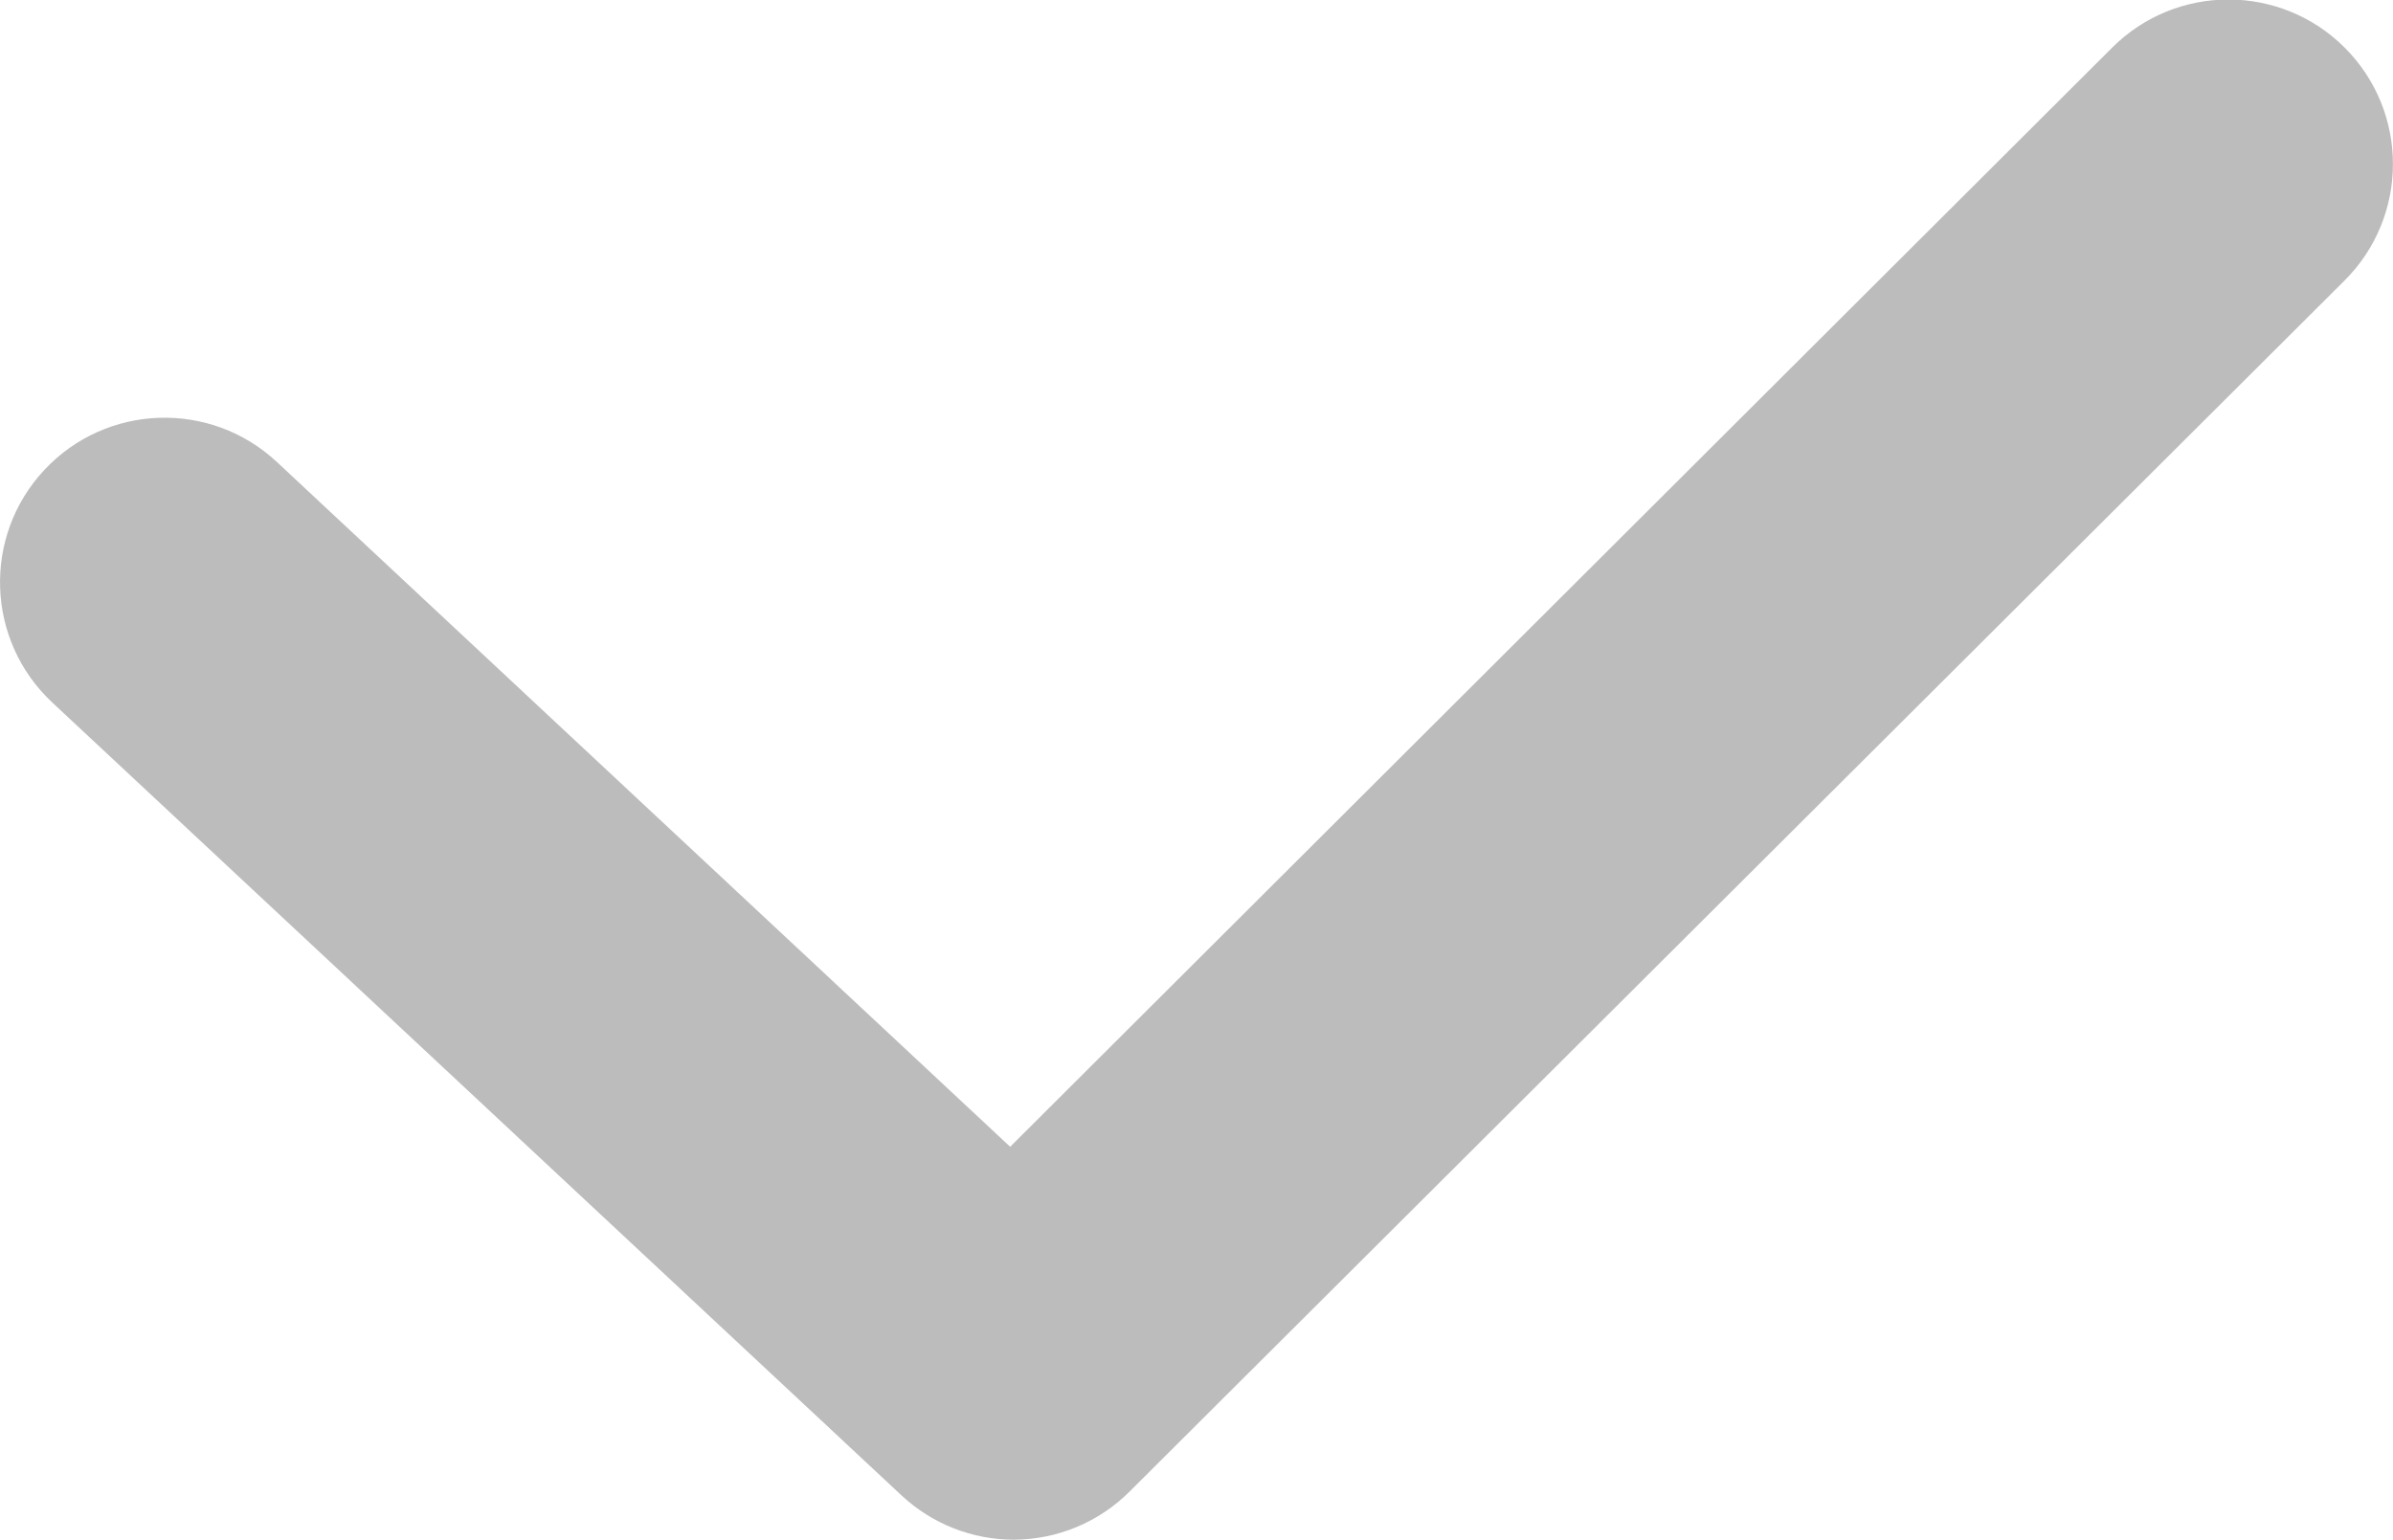
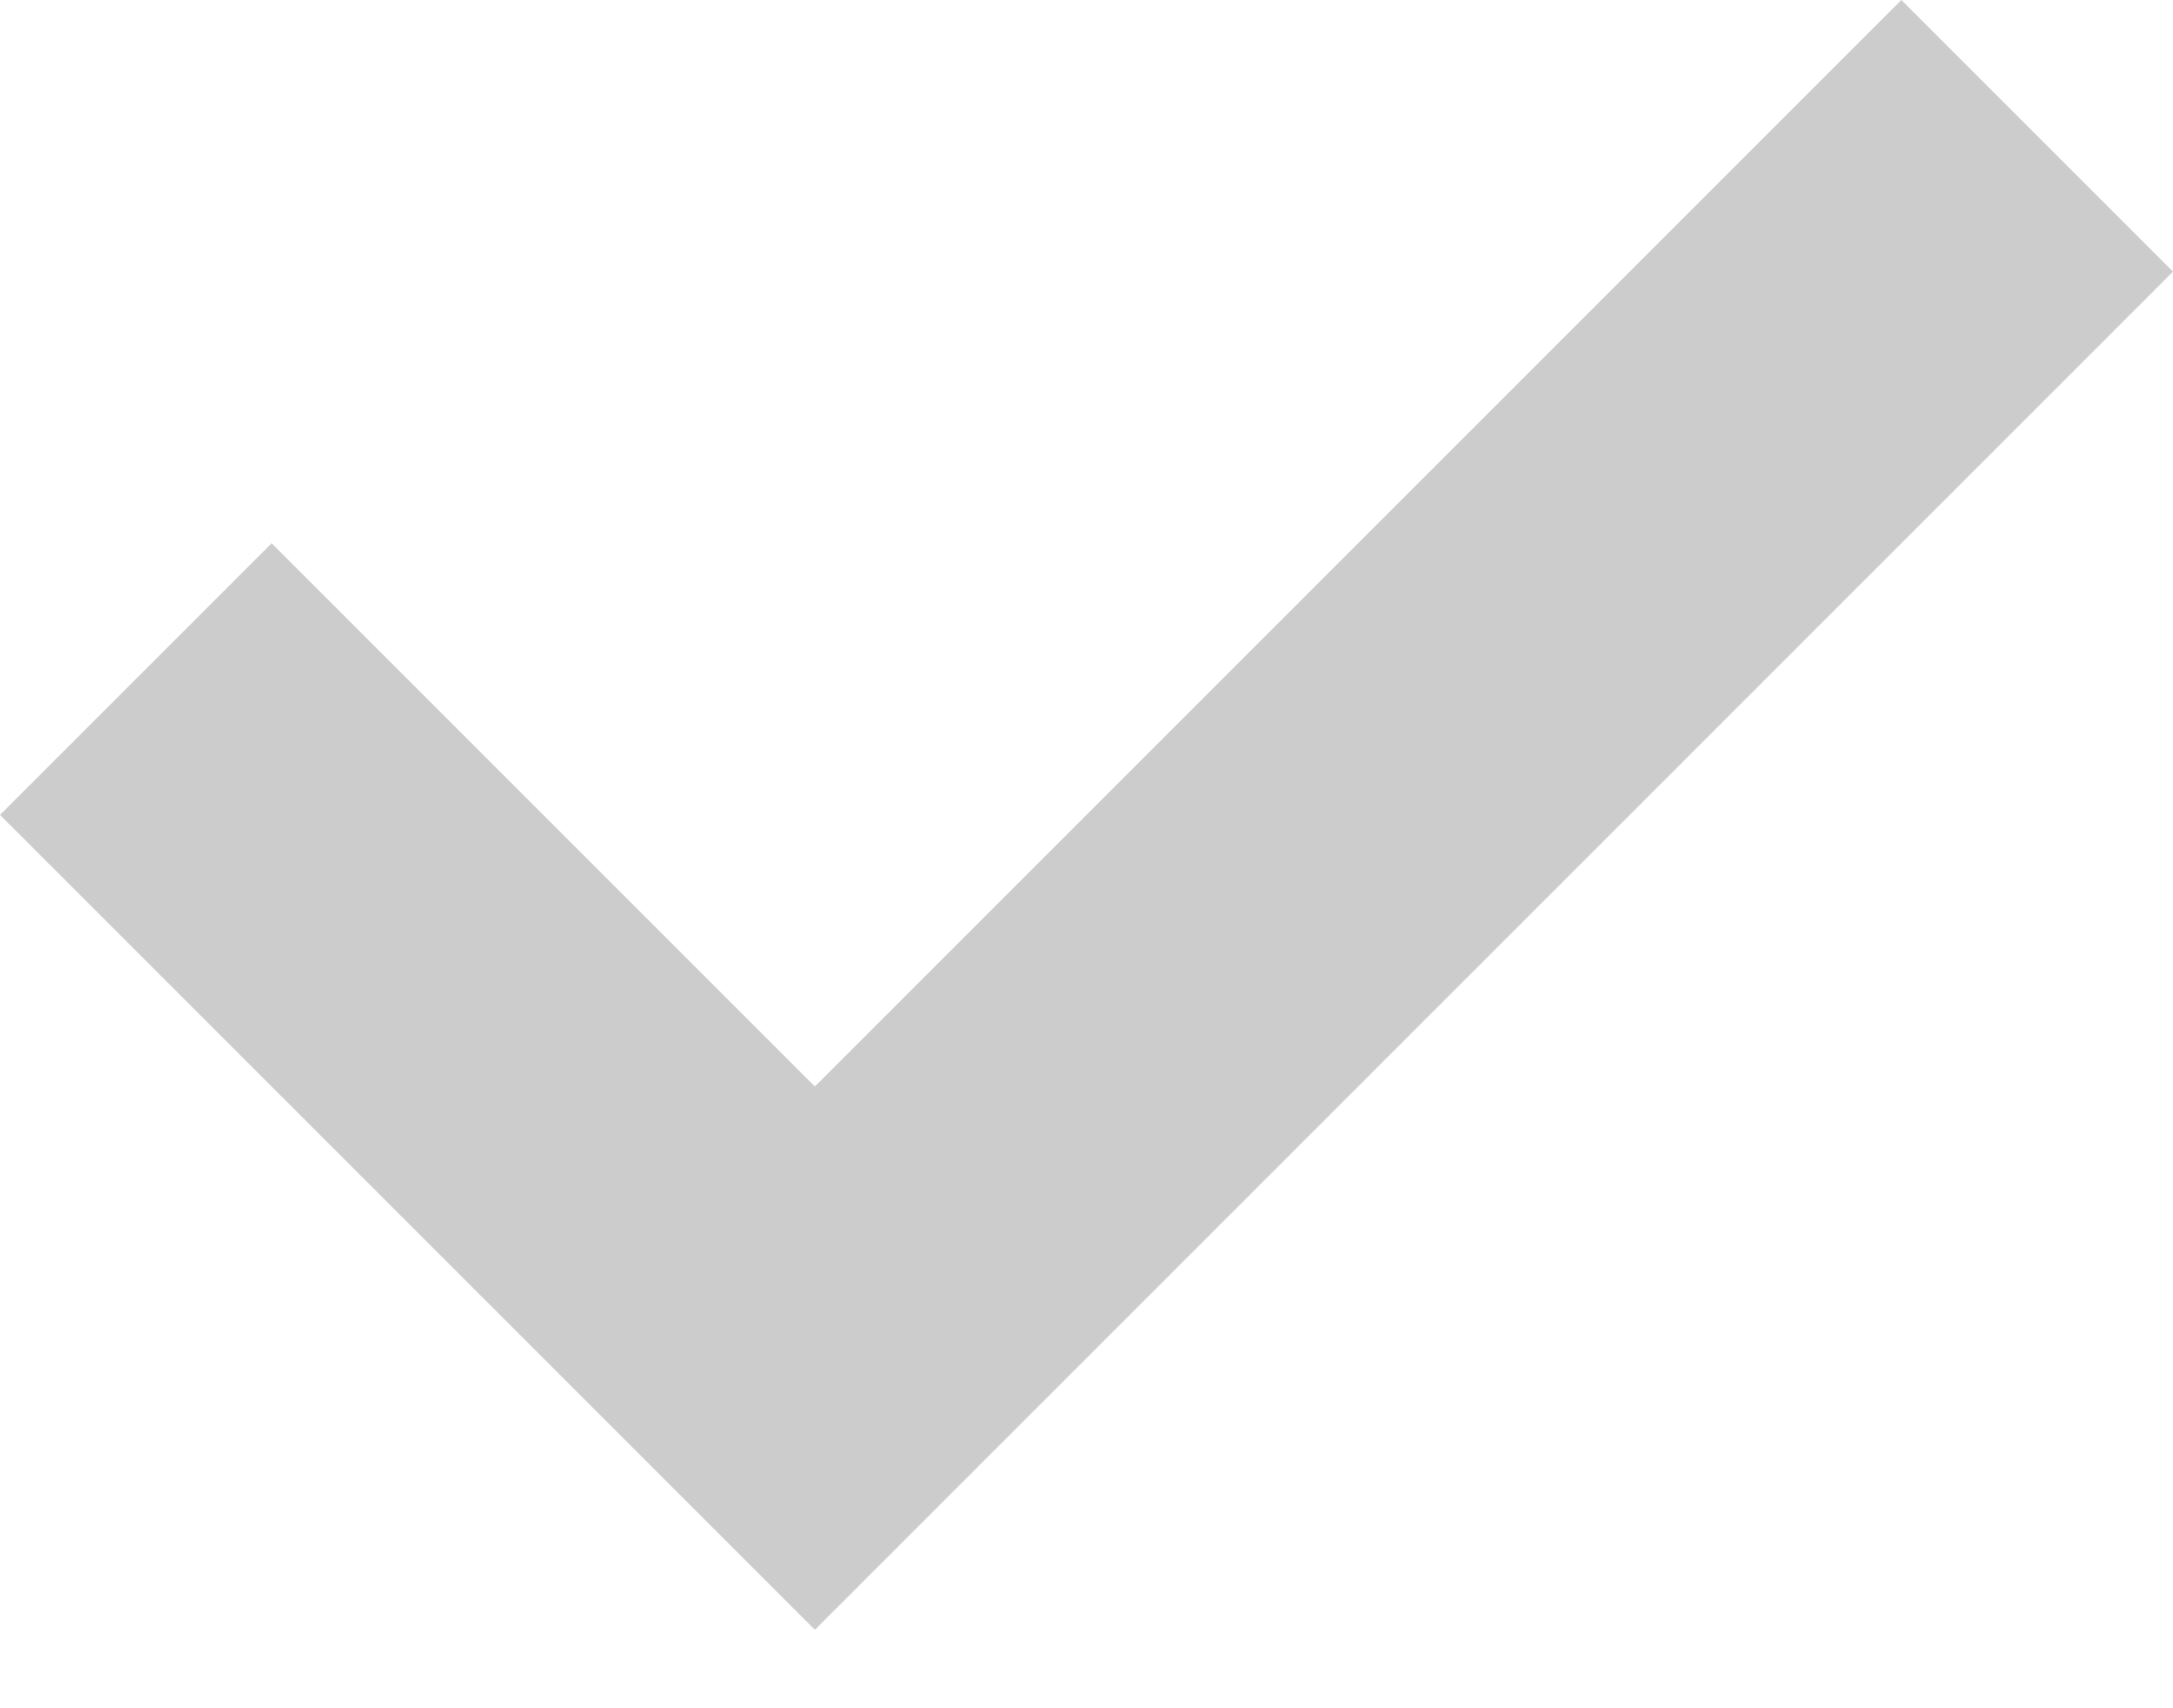
- <svg xmlns="http://www.w3.org/2000/svg" width="13.093" height="8.424" viewBox="0 0 13.093 8.424">
-   <path d="M362.59,382.365a.9.9,0,0,1-.614-.242l-4.647-4.339a.9.9,0,0,1,1.229-1.316l4.012,3.747L368.6,374.2a.9.9,0,0,1,1.271,1.275l-6.646,6.625A.9.9,0,0,1,362.59,382.365Z" transform="translate(-357.043 -373.94)" fill="#bcbcbc" />
+ <svg xmlns="http://www.w3.org/2000/svg" width="14" height="11" viewBox="0 0 14 11" fill="none">
+   <path fill-rule="evenodd" clip-rule="evenodd" d="M1.75 3.5L0 5.25L5.25 10.5L14 1.75L12.25 0L5.25 7L1.75 3.5Z" fill="#CCCCCC" />
</svg>
